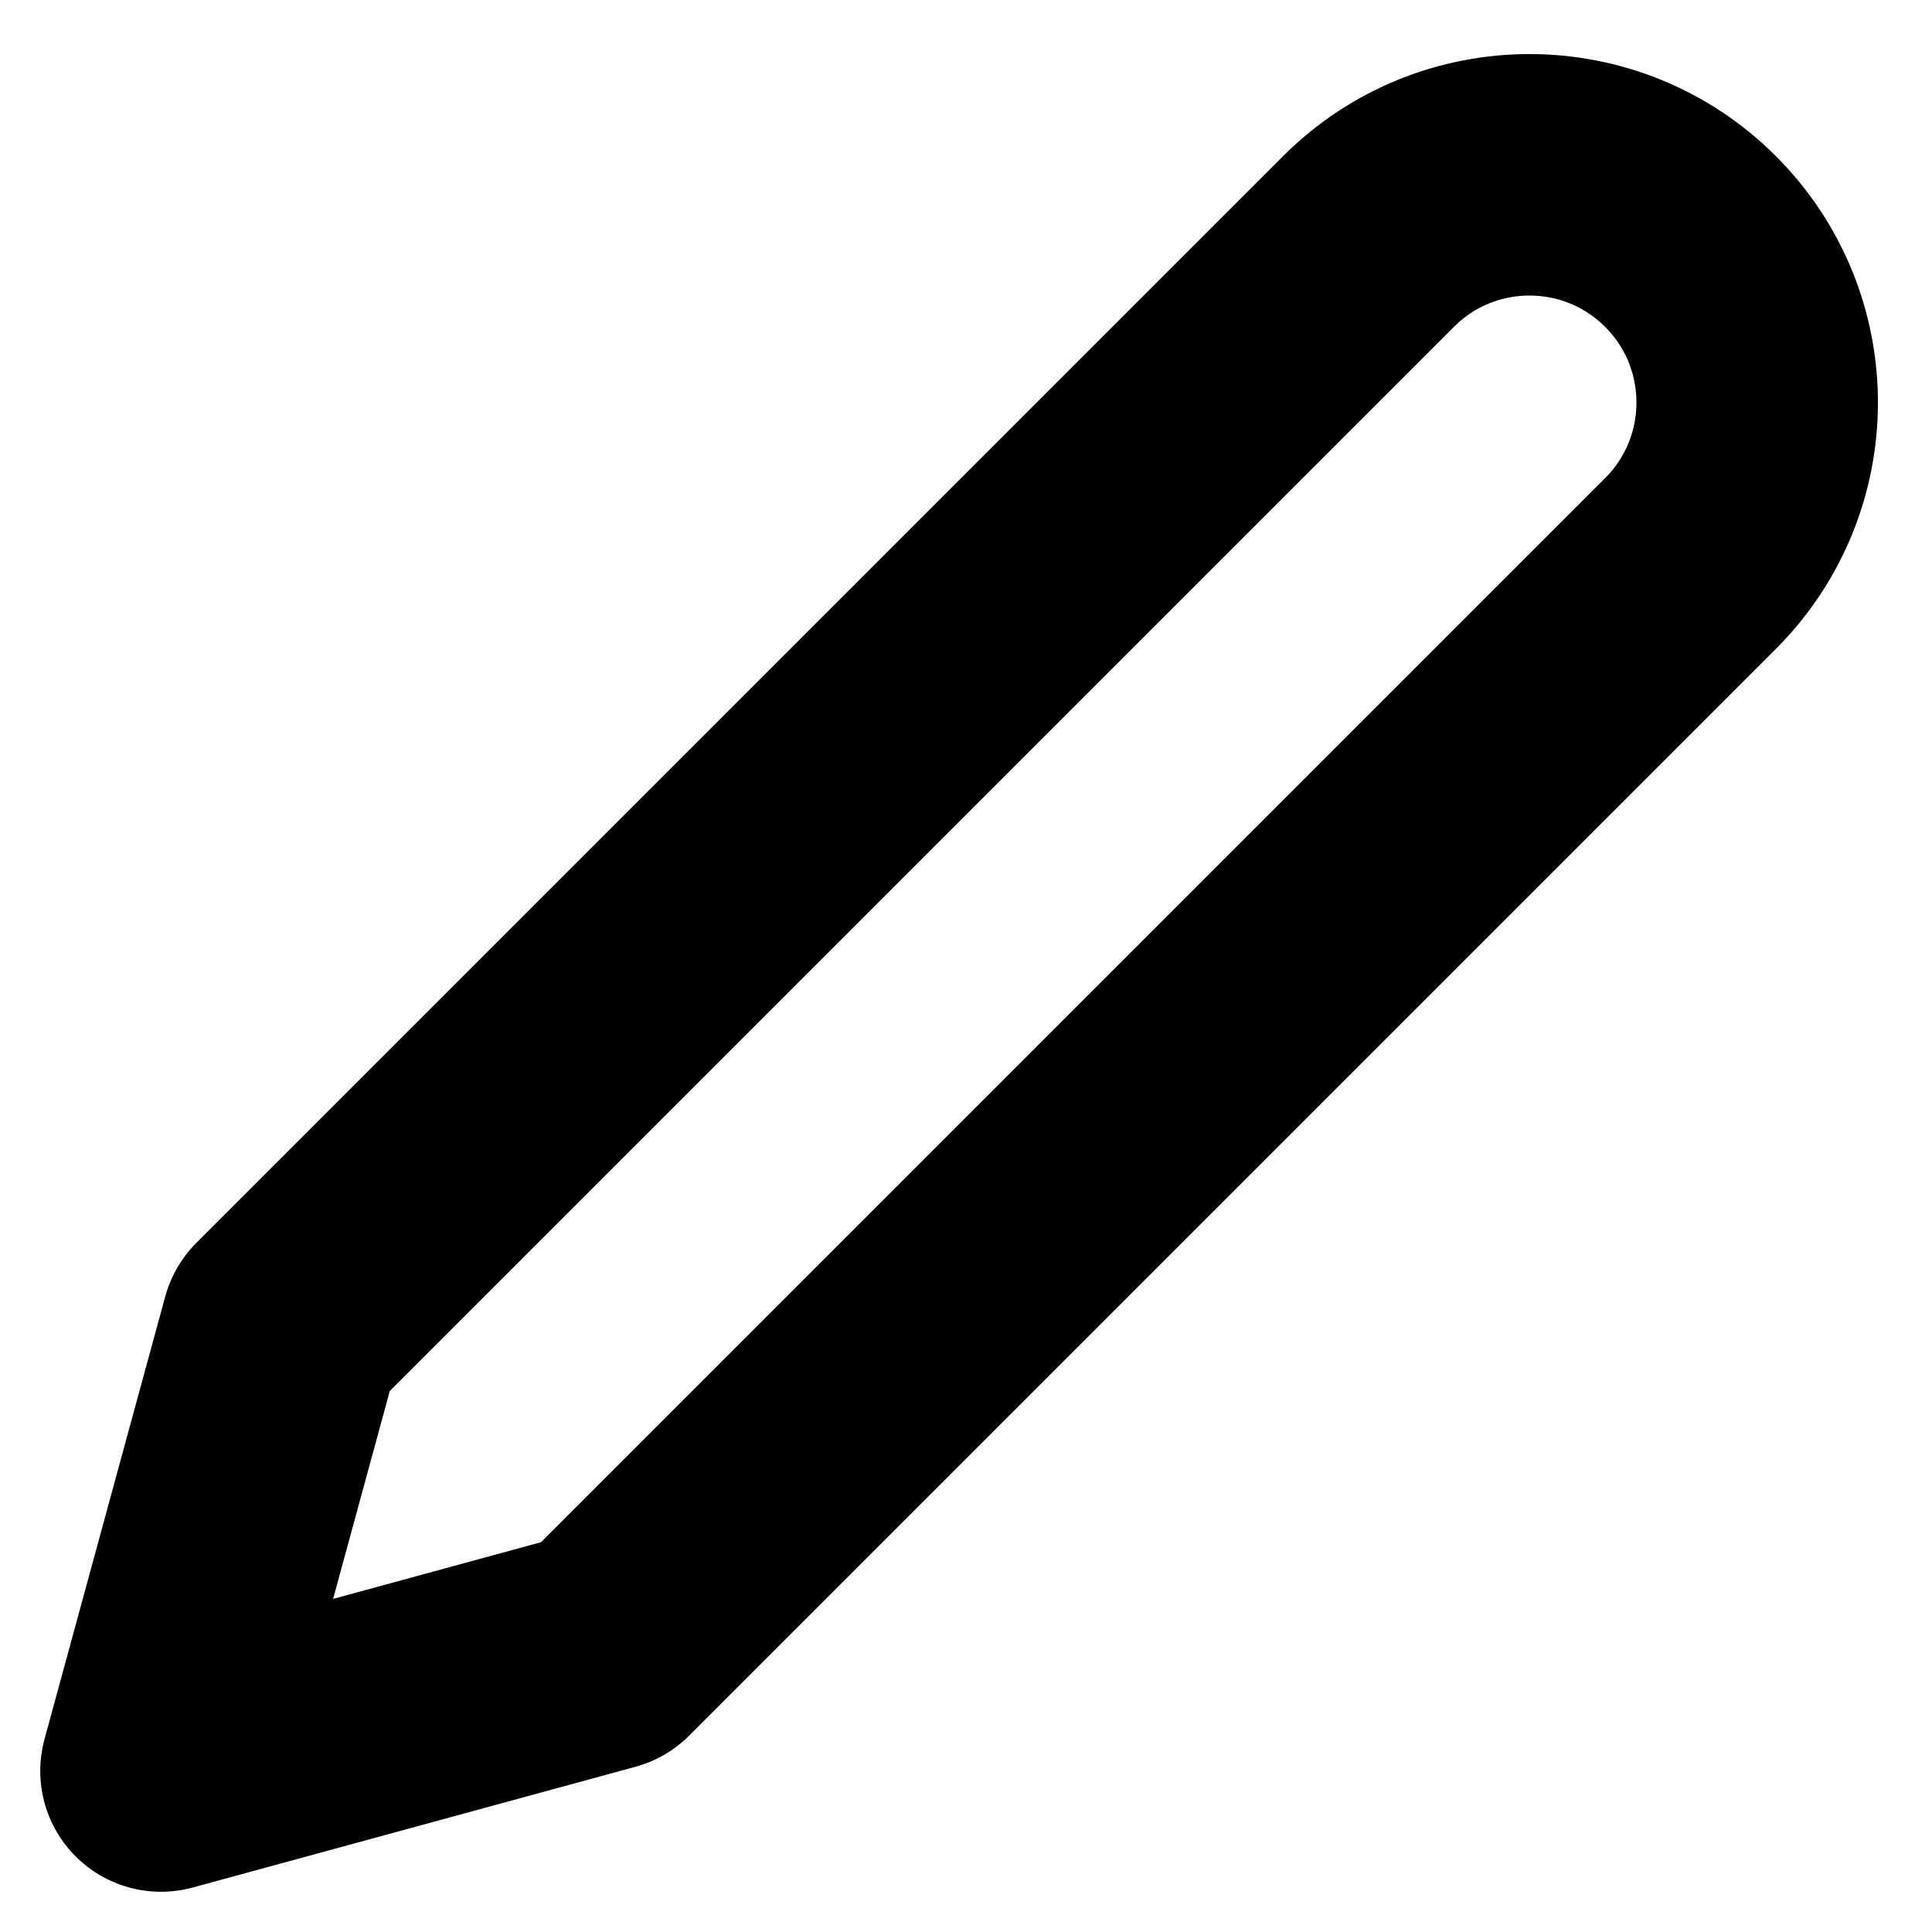
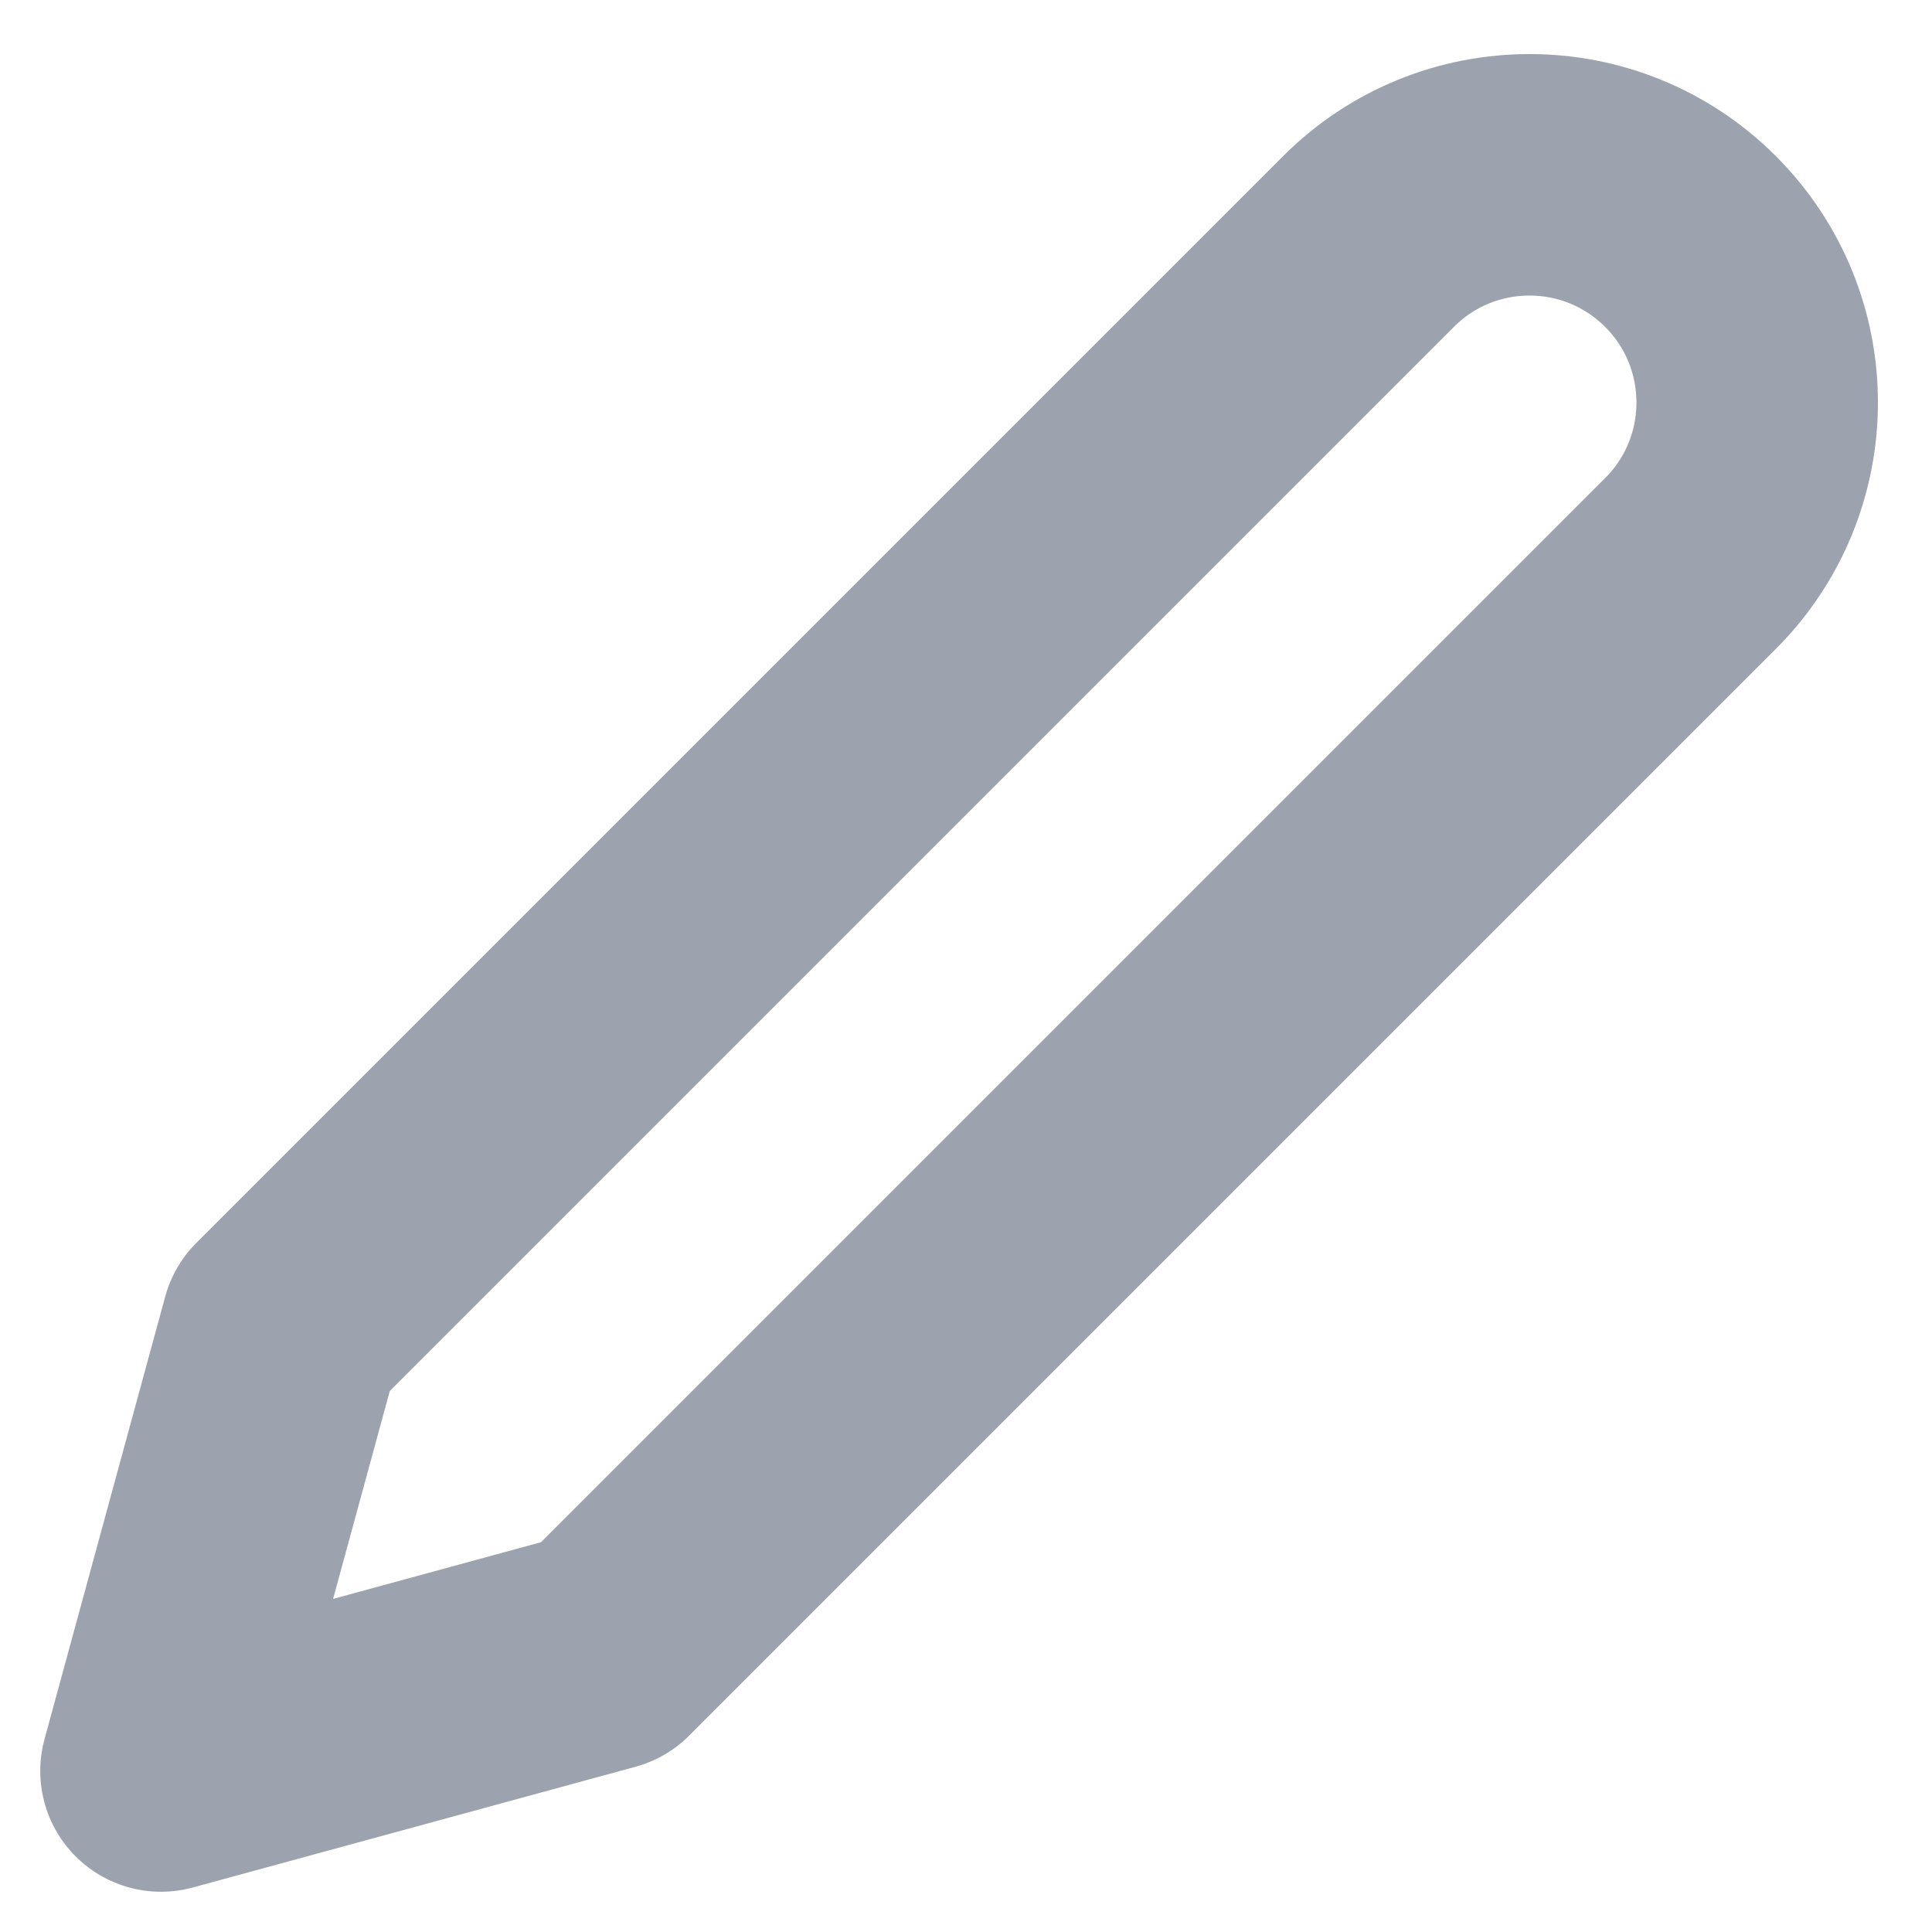
- <svg xmlns="http://www.w3.org/2000/svg" viewBox="0 0 24 24" fill="none" stroke="black" stroke-width="3" stroke-linecap="round" stroke-linejoin="round" class="feather feather-edit-2" width="24" height="24">
+ <svg xmlns="http://www.w3.org/2000/svg" viewBox="0 0 24 24" fill="none" stroke="#9ca3af" stroke-width="3" stroke-linecap="round" stroke-linejoin="round" class="feather feather-edit-2" width="24" height="24">
  <path d="M17 3a2.828 2.828 0 1 1 4 4L7.5 20.5 2 22l1.5-5.5L17 3z" />
</svg>
